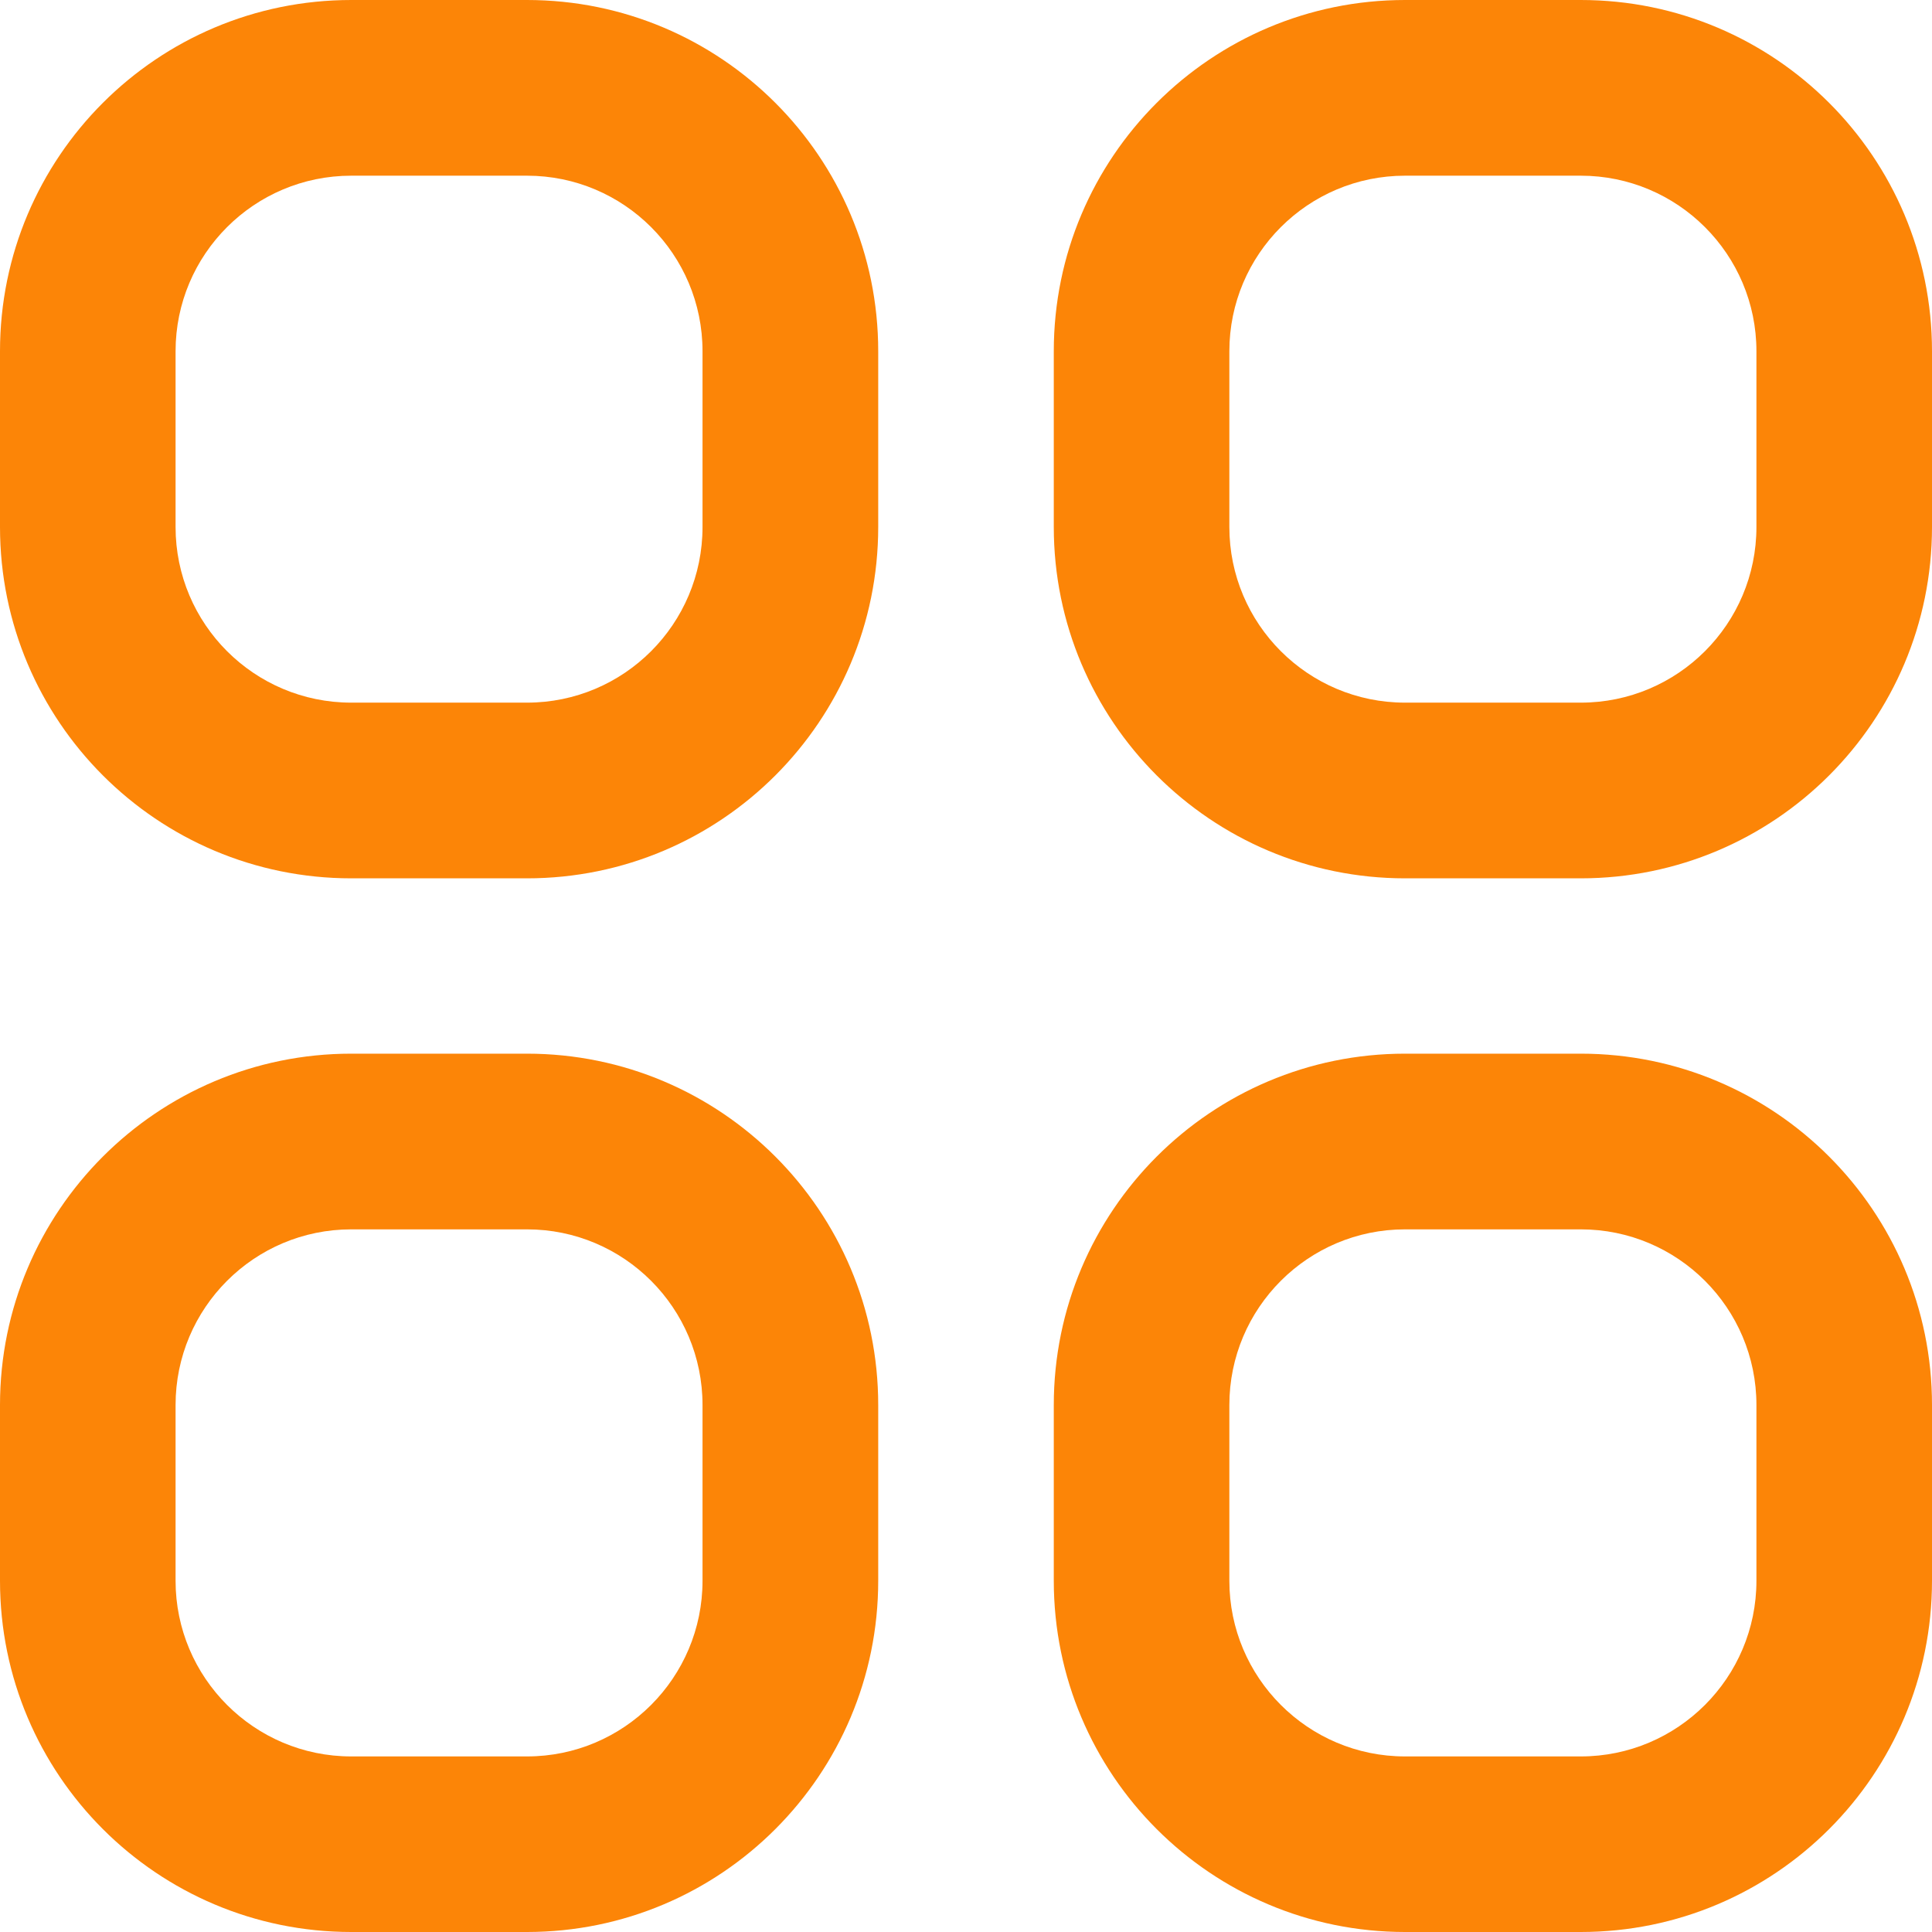
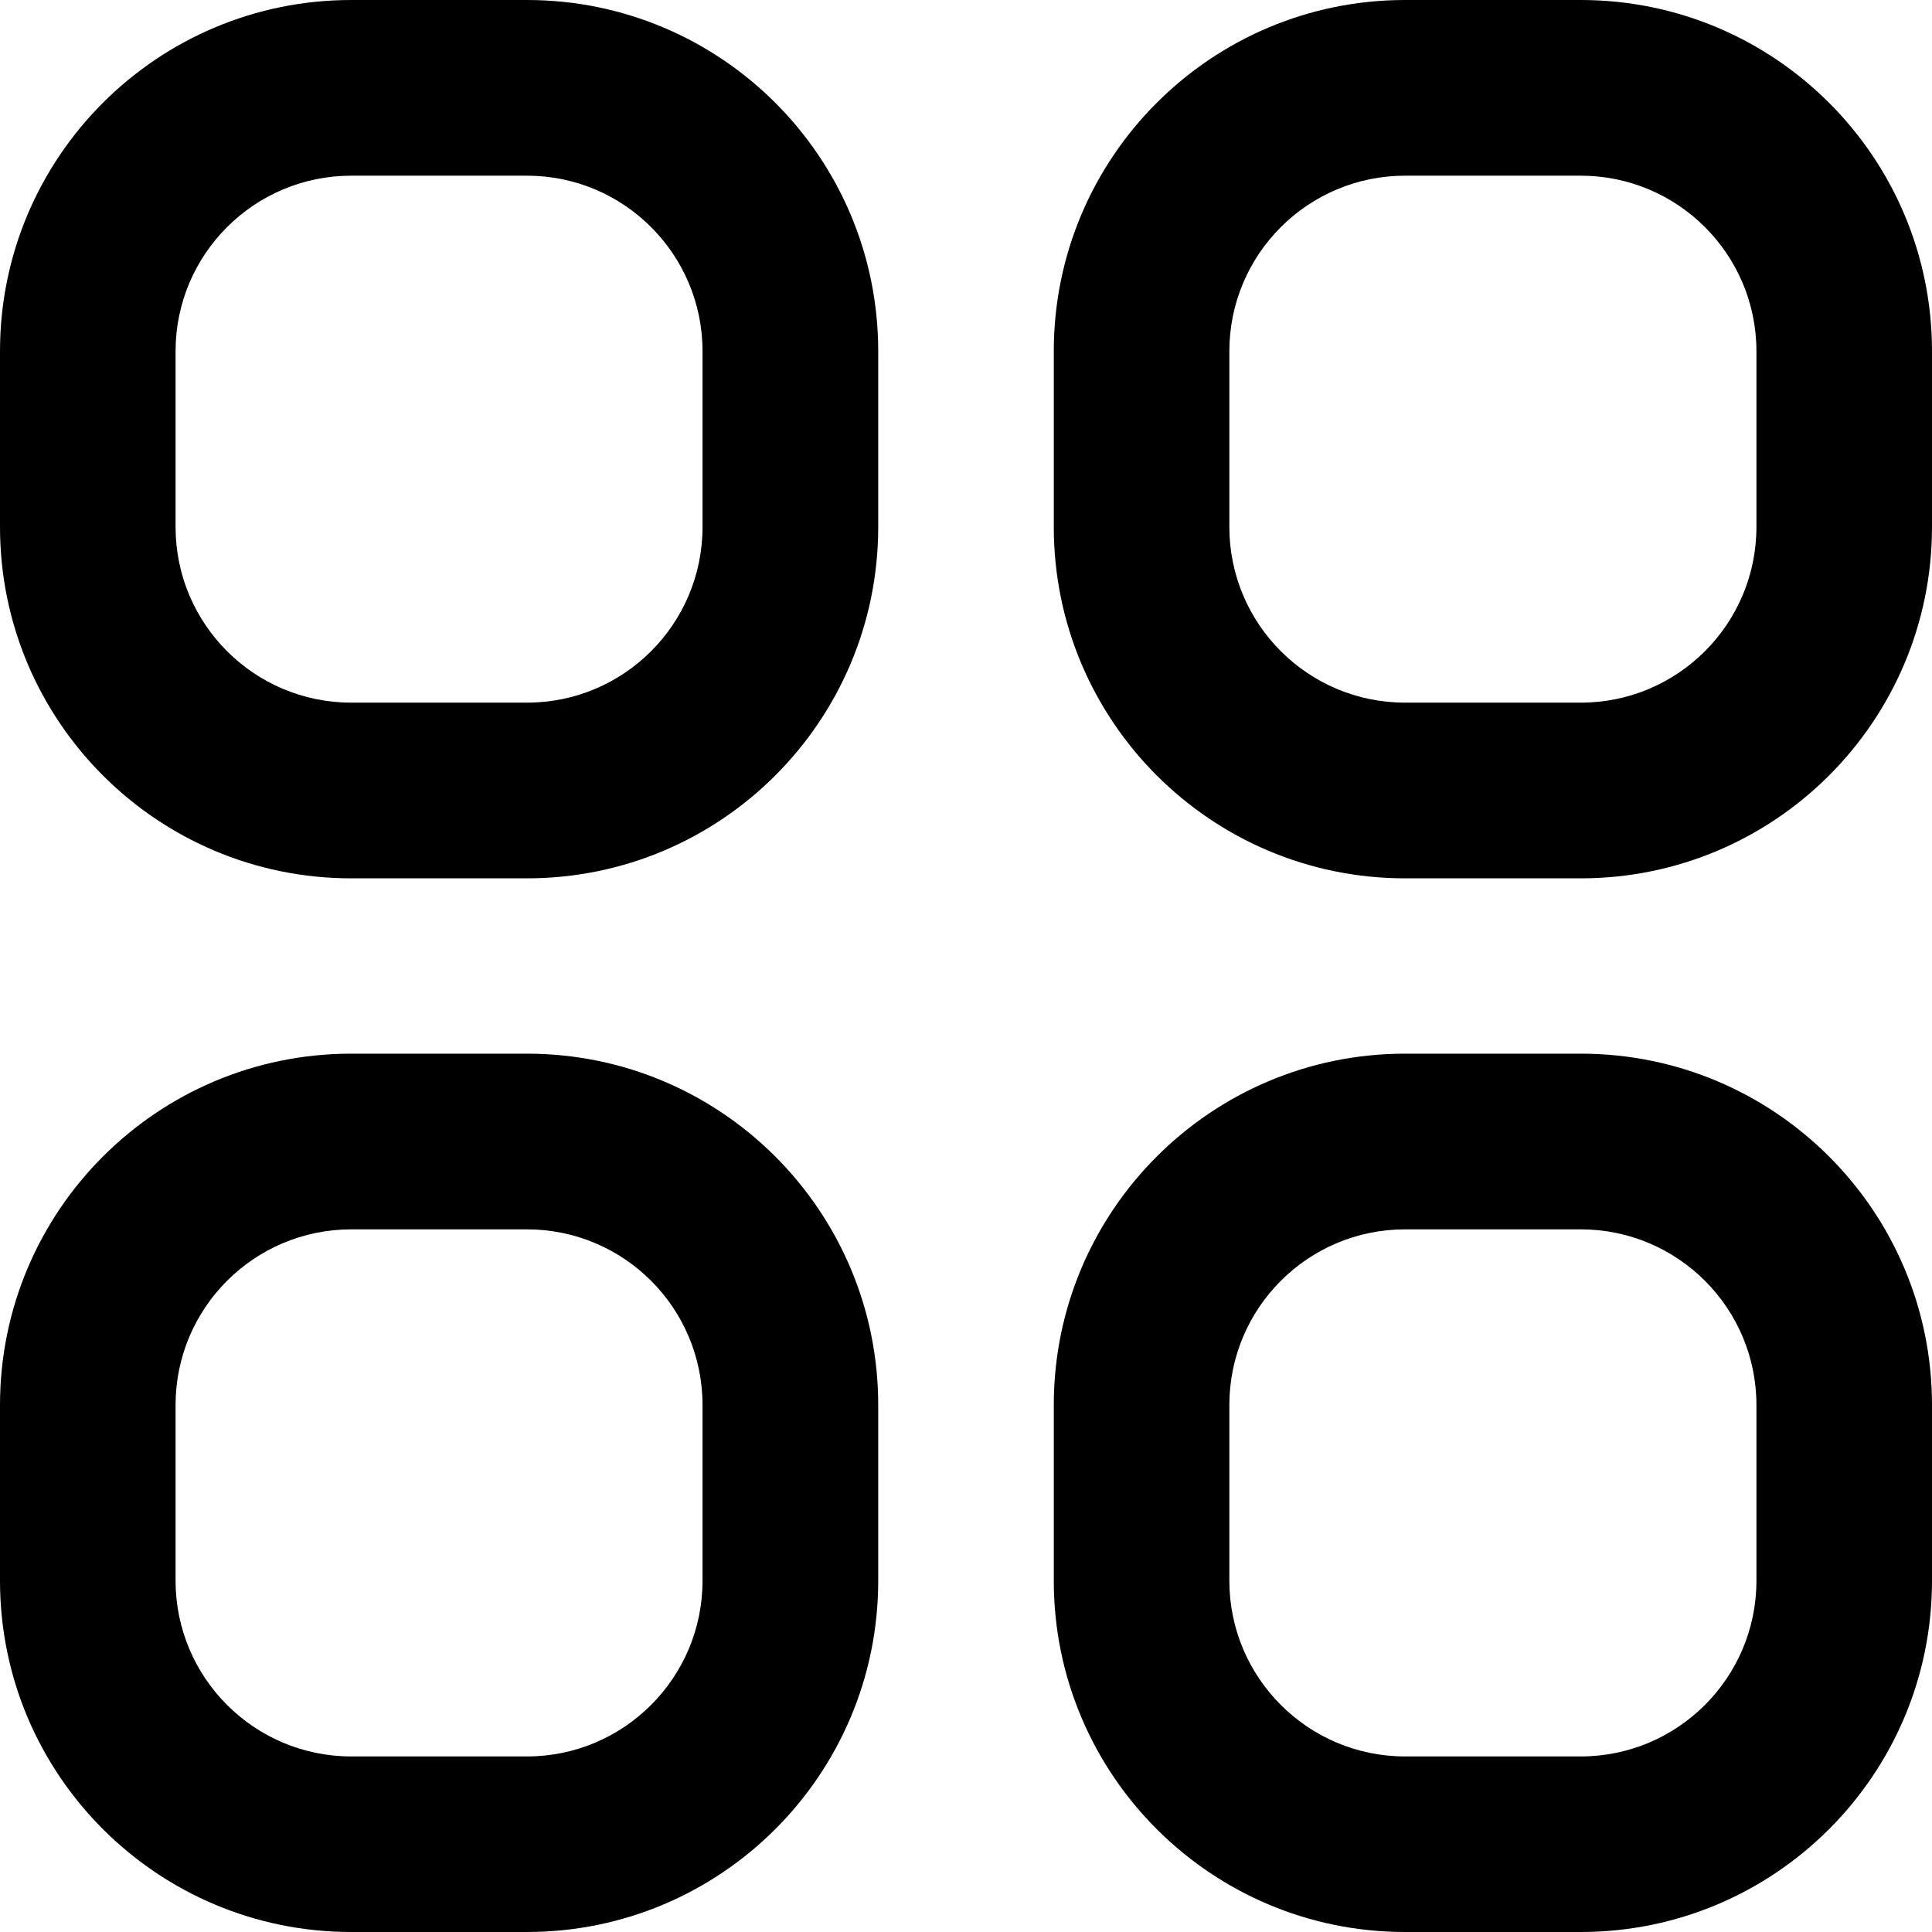
<svg xmlns="http://www.w3.org/2000/svg" width="16" height="16" viewBox="0 0 16 16" fill="none">
-   <path fill-rule="evenodd" clip-rule="evenodd" d="M2.909 1.455C2.106 1.455 1.454 2.106 1.454 2.909V4.364C1.454 5.168 2.106 5.819 2.909 5.819H4.364C5.167 5.819 5.818 5.168 5.818 4.364V2.909C5.818 2.106 5.167 1.455 4.364 1.455H2.909ZM0 2.909C0 1.302 1.302 0 2.909 0H4.364C5.971 0 7.273 1.302 7.273 2.909V4.364C7.273 5.971 5.971 7.274 4.364 7.274H2.909C1.302 7.274 0 5.971 0 4.364V2.909ZM11.636 1.455C10.833 1.455 10.181 2.106 10.181 2.909V4.364C10.181 5.168 10.833 5.819 11.636 5.819H13.091C13.894 5.819 14.546 5.168 14.546 4.364V2.909C14.546 2.106 13.894 1.455 13.091 1.455H11.636ZM8.727 2.909C8.727 1.302 10.03 0 11.636 0H13.091C14.698 0 16 1.302 16 2.909V4.364C16 5.971 14.698 7.274 13.091 7.274H11.636C10.03 7.274 8.727 5.971 8.727 4.364V2.909ZM2.909 10.181C2.106 10.181 1.454 10.832 1.454 11.636V13.091C1.454 13.894 2.106 14.546 2.909 14.546H4.364C5.167 14.546 5.818 13.894 5.818 13.091V11.636C5.818 10.832 5.167 10.181 4.364 10.181H2.909ZM0 11.636C0 10.029 1.302 8.726 2.909 8.726H4.364C5.971 8.726 7.273 10.029 7.273 11.636V13.091C7.273 14.697 5.971 16 4.364 16H2.909C1.302 16 0 14.697 0 13.091V11.636ZM11.636 10.181C10.833 10.181 10.181 10.832 10.181 11.636V13.091C10.181 13.894 10.833 14.546 11.636 14.546H13.091C13.894 14.546 14.546 13.894 14.546 13.091V11.636C14.546 10.832 13.894 10.181 13.091 10.181H11.636ZM8.727 11.636C8.727 10.029 10.03 8.726 11.636 8.726H13.091C14.698 8.726 16 10.029 16 11.636V13.091C16 14.697 14.698 16 13.091 16H11.636C10.03 16 8.727 14.697 8.727 13.091V11.636Z" fill="#FC8507" />
+   <path fill-rule="evenodd" clip-rule="evenodd" d="M2.909 1.455C2.106 1.455 1.454 2.106 1.454 2.909V4.364C1.454 5.168 2.106 5.819 2.909 5.819H4.364C5.167 5.819 5.818 5.168 5.818 4.364V2.909C5.818 2.106 5.167 1.455 4.364 1.455H2.909ZM0 2.909C0 1.302 1.302 0 2.909 0H4.364C5.971 0 7.273 1.302 7.273 2.909V4.364C7.273 5.971 5.971 7.274 4.364 7.274H2.909C1.302 7.274 0 5.971 0 4.364V2.909ZM11.636 1.455C10.833 1.455 10.181 2.106 10.181 2.909V4.364C10.181 5.168 10.833 5.819 11.636 5.819H13.091C13.894 5.819 14.546 5.168 14.546 4.364V2.909C14.546 2.106 13.894 1.455 13.091 1.455H11.636ZM8.727 2.909C8.727 1.302 10.03 0 11.636 0H13.091C14.698 0 16 1.302 16 2.909V4.364C16 5.971 14.698 7.274 13.091 7.274H11.636C10.03 7.274 8.727 5.971 8.727 4.364V2.909ZM2.909 10.181C2.106 10.181 1.454 10.832 1.454 11.636V13.091C1.454 13.894 2.106 14.546 2.909 14.546H4.364C5.167 14.546 5.818 13.894 5.818 13.091V11.636C5.818 10.832 5.167 10.181 4.364 10.181H2.909ZM0 11.636C0 10.029 1.302 8.726 2.909 8.726H4.364C5.971 8.726 7.273 10.029 7.273 11.636V13.091C7.273 14.697 5.971 16 4.364 16H2.909C1.302 16 0 14.697 0 13.091V11.636ZM11.636 10.181C10.833 10.181 10.181 10.832 10.181 11.636V13.091C10.181 13.894 10.833 14.546 11.636 14.546H13.091C13.894 14.546 14.546 13.894 14.546 13.091V11.636C14.546 10.832 13.894 10.181 13.091 10.181H11.636ZM8.727 11.636C8.727 10.029 10.03 8.726 11.636 8.726H13.091C14.698 8.726 16 10.029 16 11.636V13.091C16 14.697 14.698 16 13.091 16H11.636C10.03 16 8.727 14.697 8.727 13.091V11.636Z" fill="currentColor" />
</svg>
